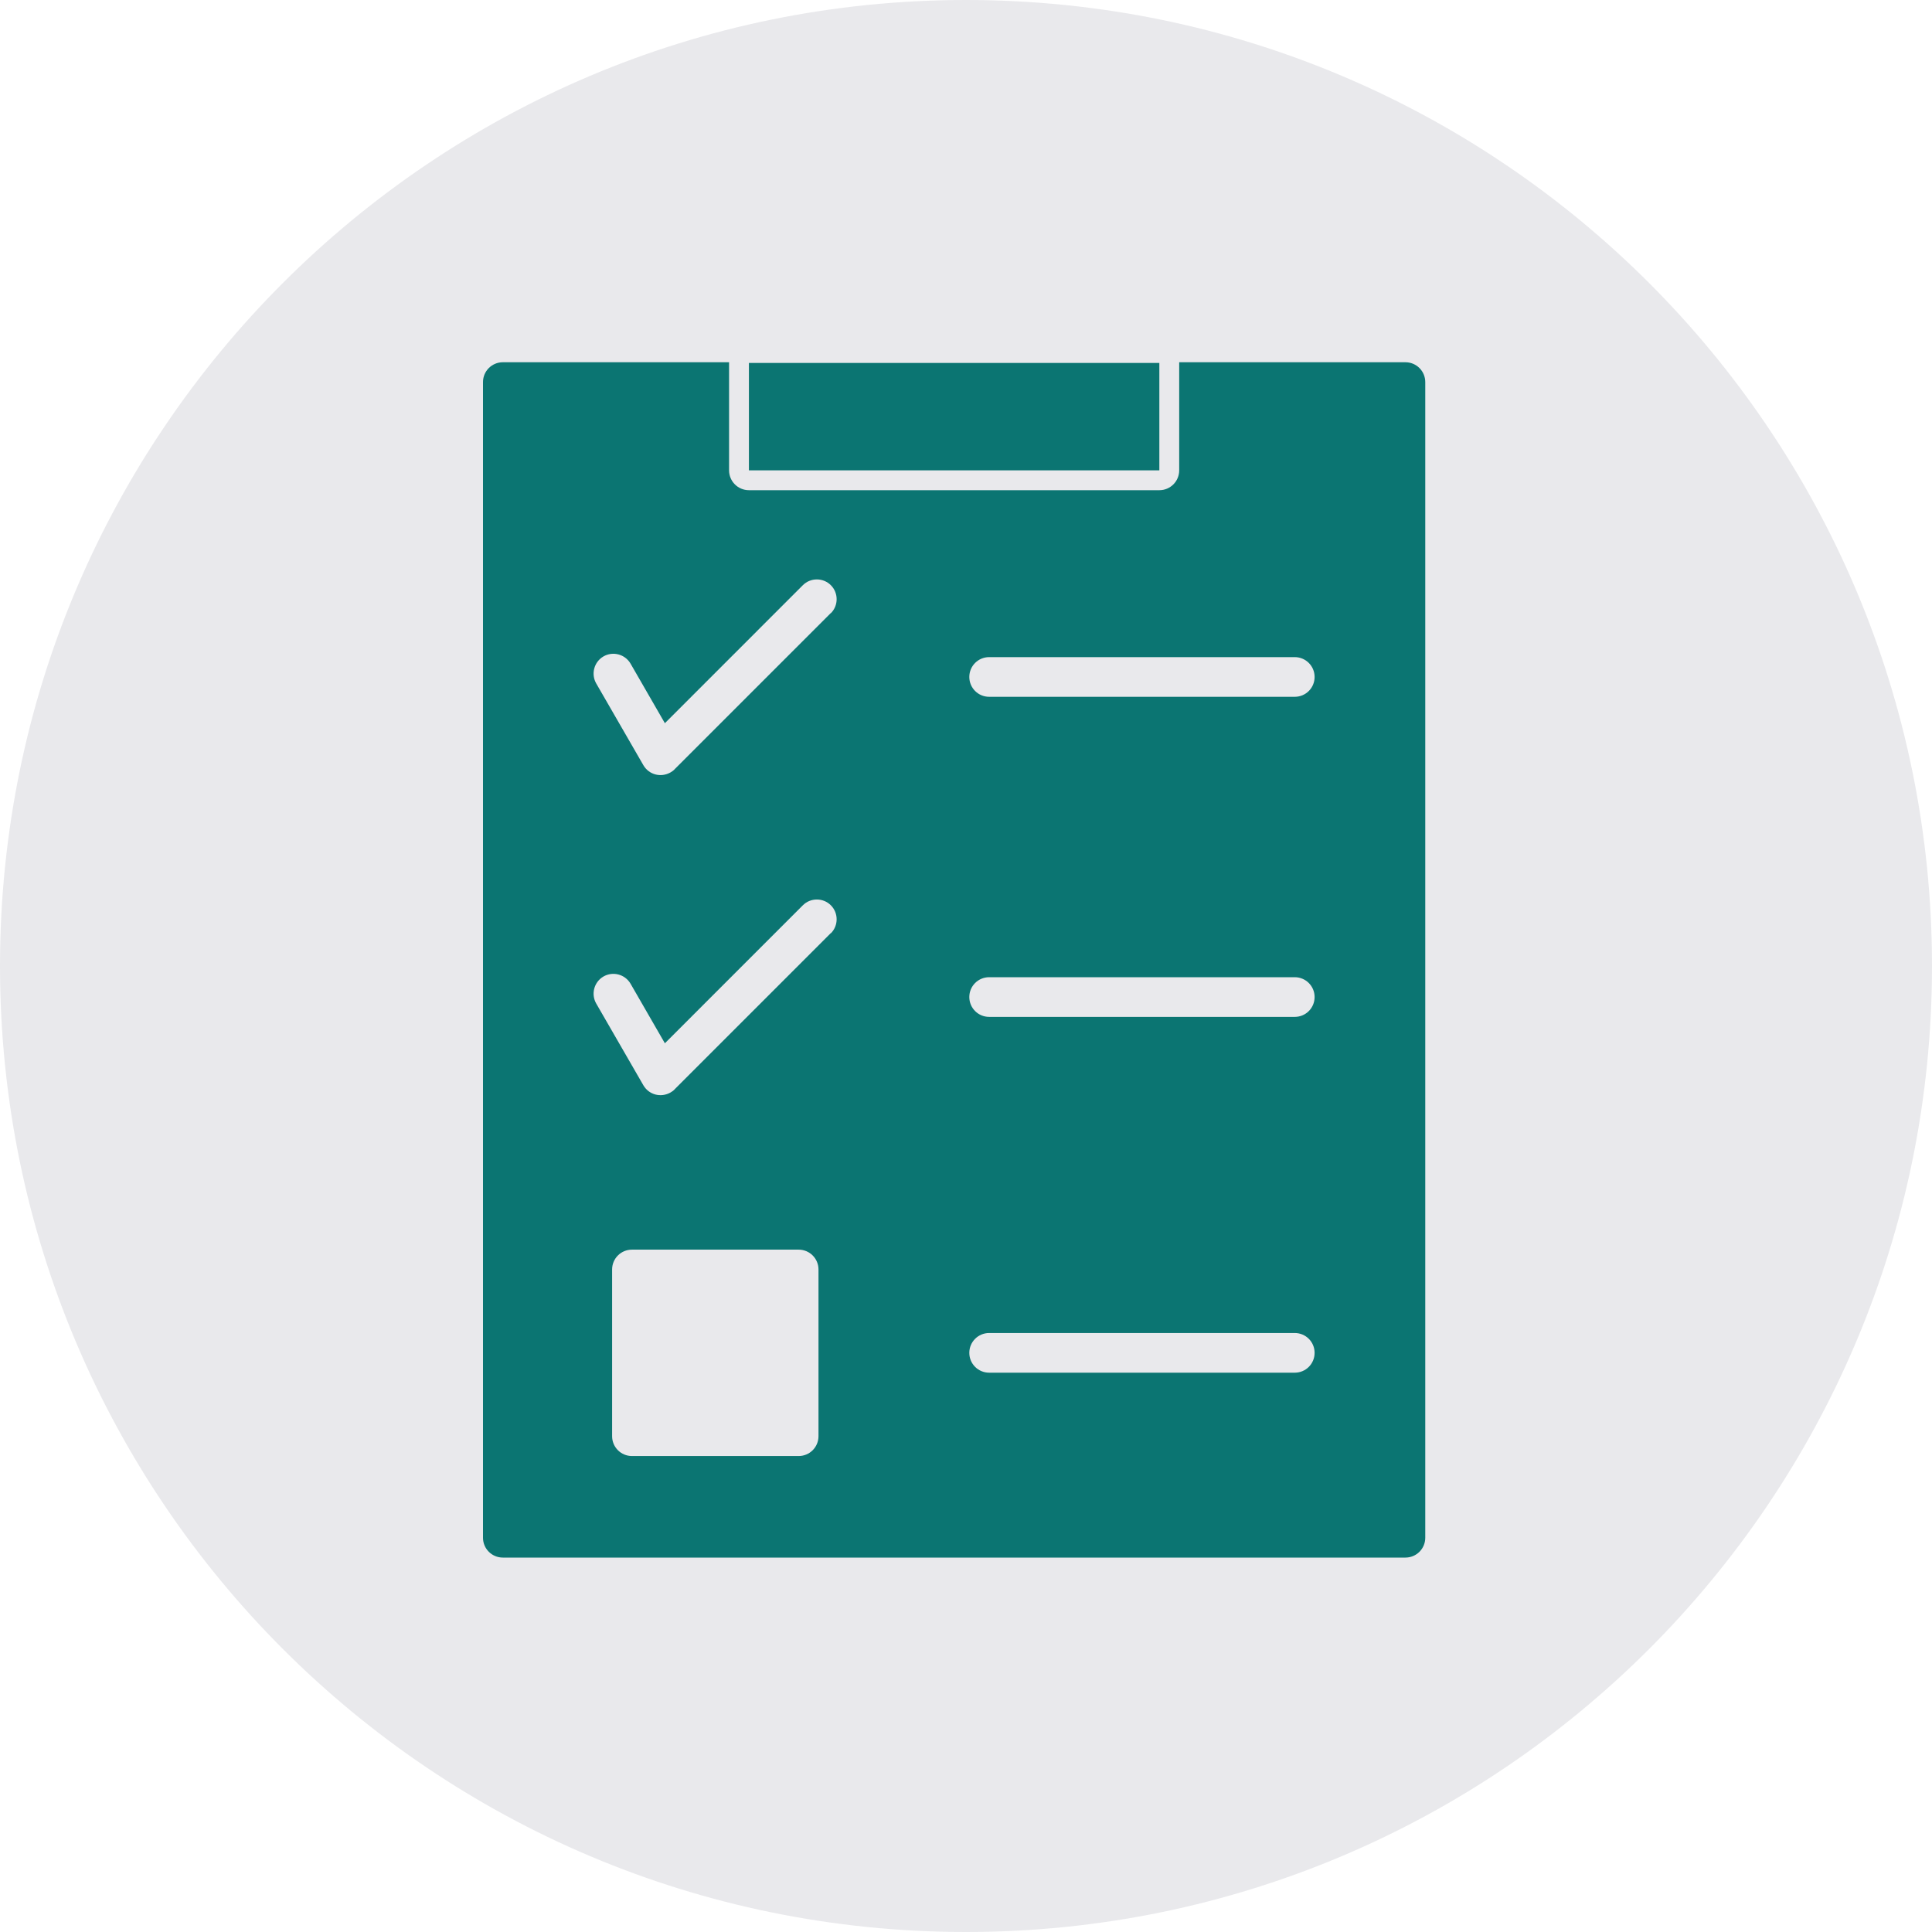
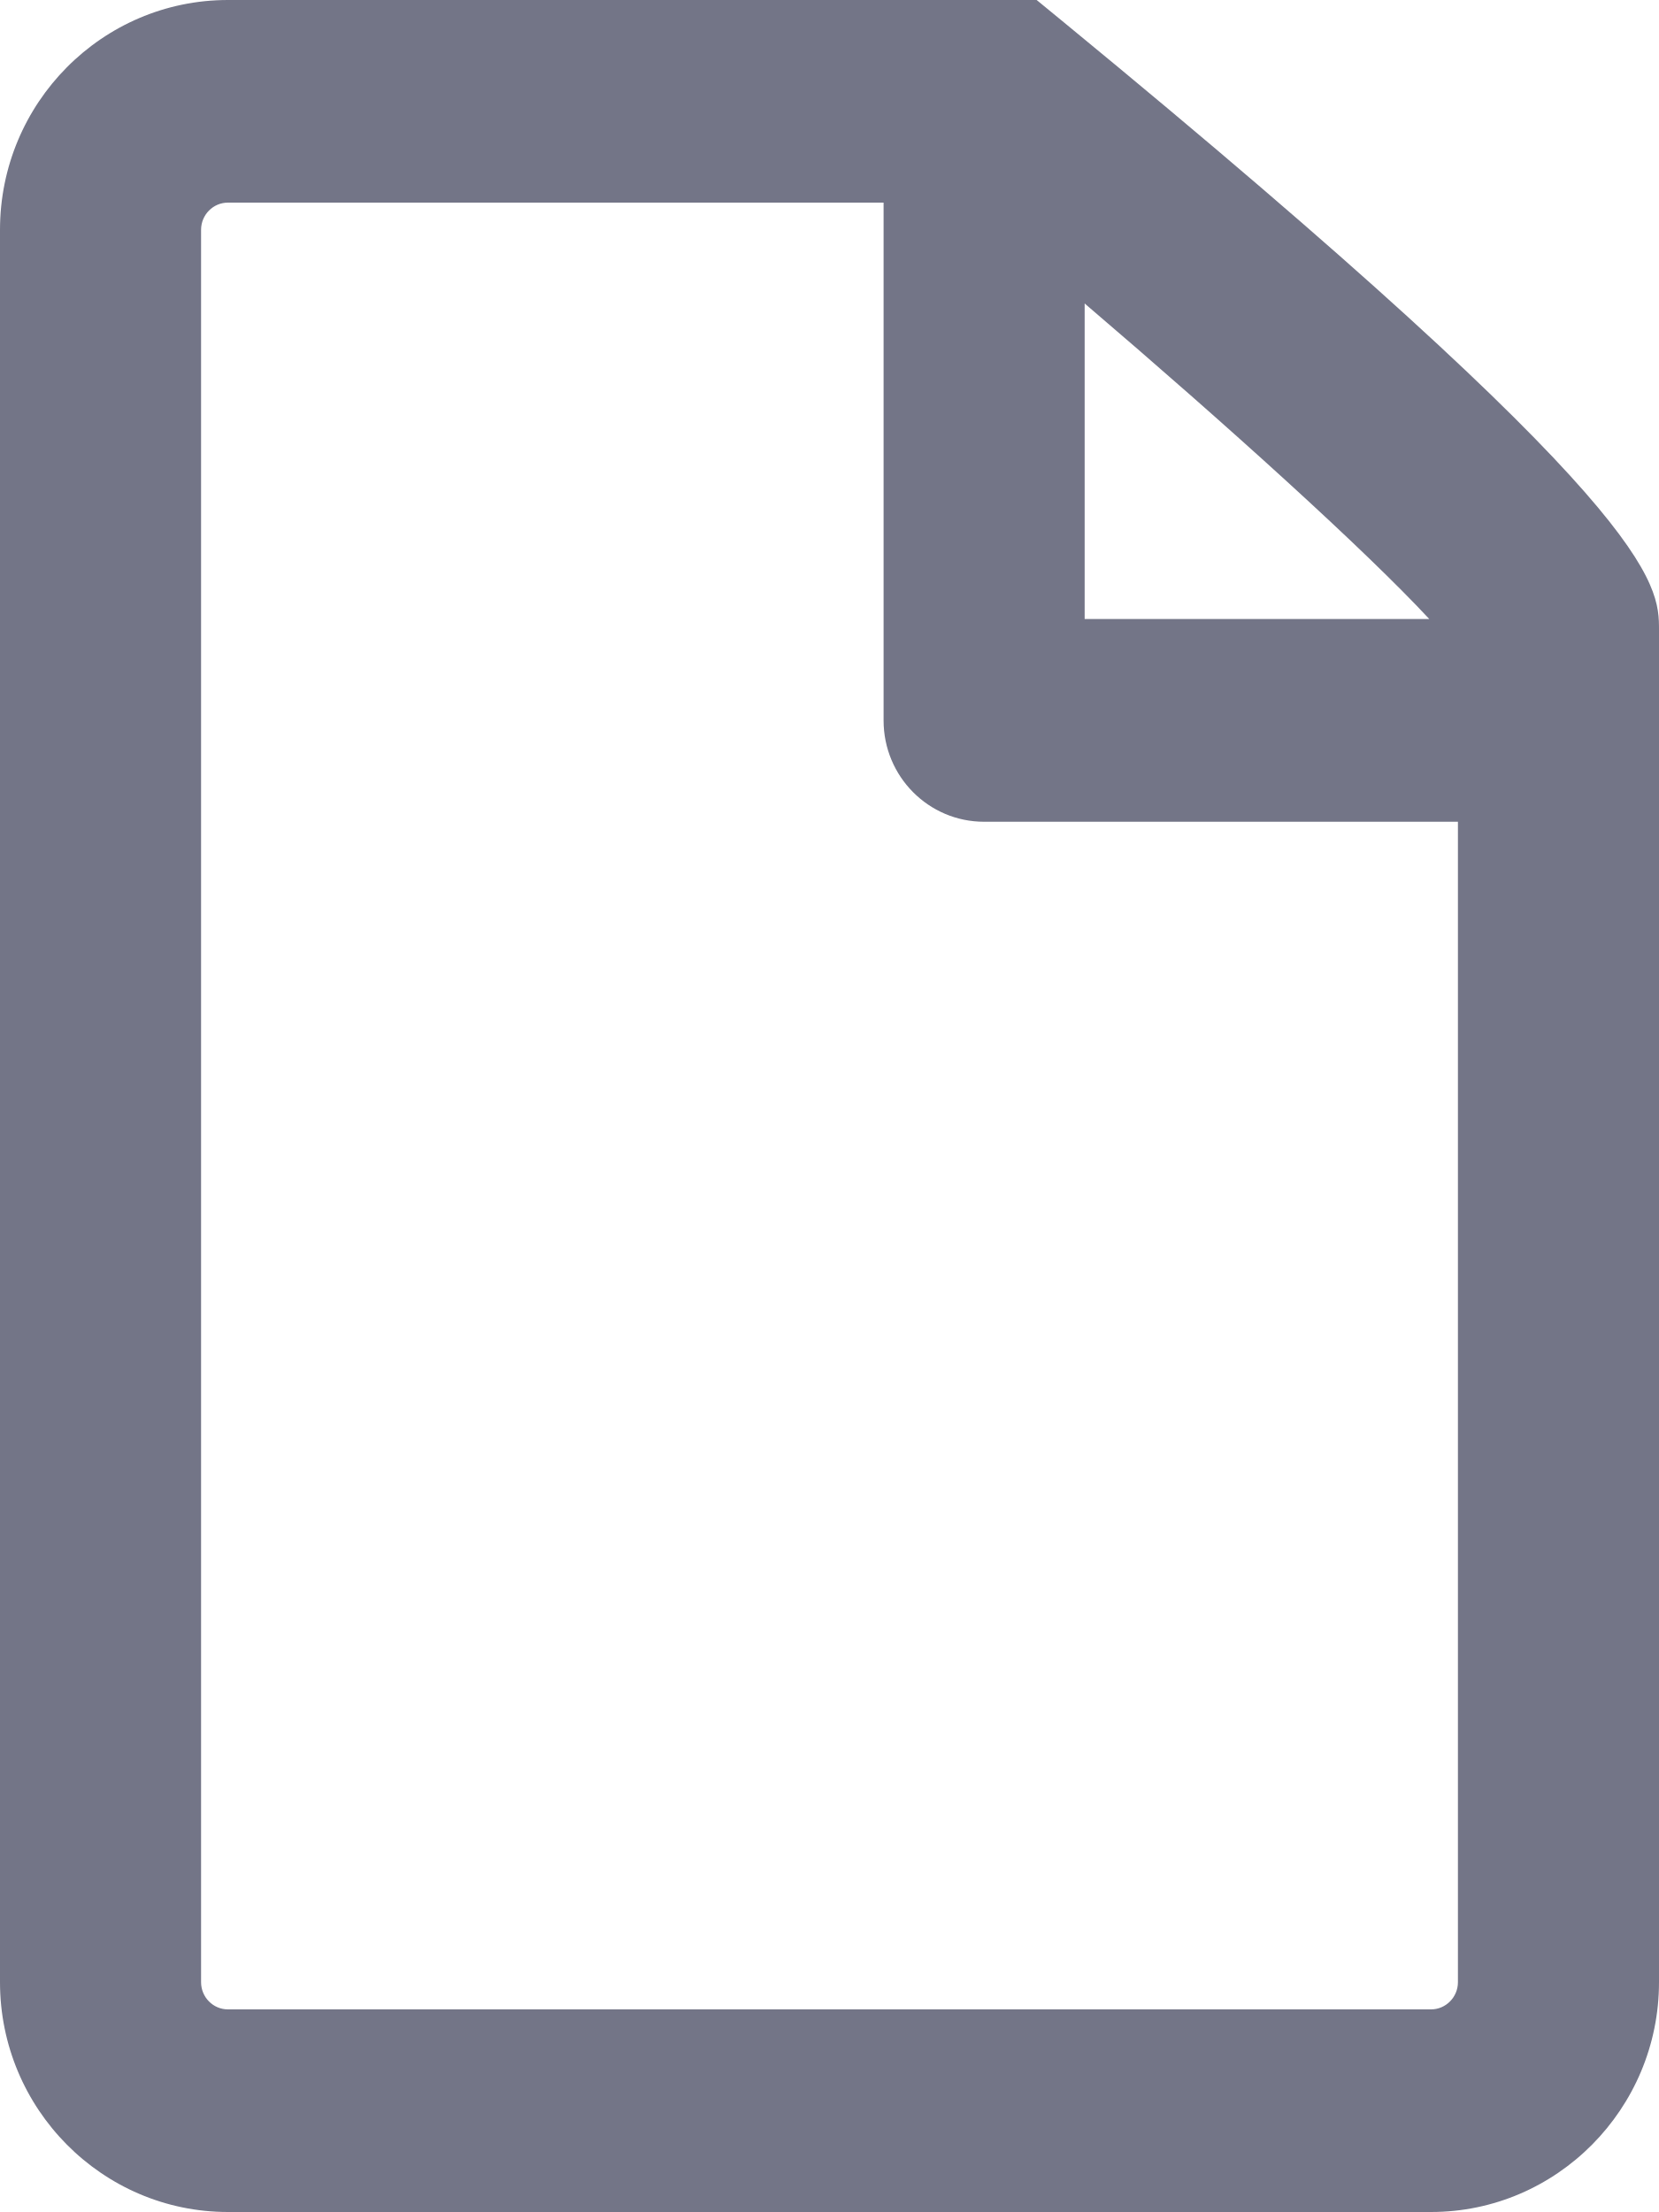
- <svg xmlns="http://www.w3.org/2000/svg" width="80" height="80" viewBox="0 0 80 80" fill="none">
-   <circle cx="40" cy="40" r="40" fill="#E9E9EC" />
-   <path fill-rule="evenodd" clip-rule="evenodd" d="M26.168 51.745H33.07C33.525 51.745 33.892 52.113 33.892 52.567V59.469C33.892 59.924 33.525 60.291 33.07 60.291H26.168C25.713 60.291 25.346 59.924 25.346 59.469V52.567C25.346 52.113 25.713 51.745 26.168 51.745ZM53.613 42.107H40.959C40.504 42.107 40.137 41.74 40.137 41.285C40.137 40.831 40.504 40.464 40.959 40.464H53.613C54.068 40.464 54.435 40.831 54.435 41.285C54.435 41.74 54.068 42.107 53.613 42.107ZM34.404 25.383L27.947 31.84C27.898 31.898 27.831 31.947 27.763 31.985C27.366 32.208 26.873 32.082 26.641 31.686L24.689 28.302C24.466 27.916 24.592 27.413 24.988 27.181C25.375 26.958 25.878 27.084 26.11 27.48L27.531 29.946L33.244 24.232C33.563 23.913 34.085 23.913 34.404 24.232C34.723 24.551 34.723 25.073 34.404 25.392V25.383ZM30.189 15H20.822C20.367 15 20 15.367 20 15.822V63.675C20 64.129 20.367 64.496 20.822 64.496H58.196C58.65 64.496 59.017 64.129 59.017 63.675V15.822C59.017 15.367 58.65 15 58.196 15H48.828V19.476C48.828 19.93 48.461 20.298 48.006 20.298H31.011C30.557 20.298 30.189 19.93 30.189 19.476V15ZM40.137 56.018C40.137 55.564 40.504 55.197 40.959 55.197H53.613C54.068 55.197 54.435 55.564 54.435 56.018C54.435 56.473 54.068 56.84 53.613 56.84H40.959C40.504 56.84 40.137 56.473 40.137 56.018ZM34.404 38.636L27.947 45.094C27.898 45.152 27.831 45.201 27.763 45.239C27.366 45.462 26.873 45.336 26.641 44.94L24.689 41.556C24.466 41.169 24.592 40.667 24.988 40.435C25.375 40.212 25.878 40.338 26.11 40.734L27.531 43.2L33.244 37.486C33.563 37.167 34.085 37.167 34.404 37.486C34.723 37.805 34.723 38.327 34.404 38.646V38.636ZM40.959 28.853C40.504 28.853 40.137 28.486 40.137 28.032C40.137 27.577 40.504 27.21 40.959 27.21H53.613C54.068 27.21 54.435 27.577 54.435 28.032C54.435 28.486 54.068 28.853 53.613 28.853H40.959Z" fill="#0B7572" />
-   <path fill-rule="evenodd" clip-rule="evenodd" d="M48.006 15.029H31.011V19.476H48.006V15.029Z" fill="#0B7572" />
+ <svg xmlns="http://www.w3.org/2000/svg" width="15" height="20" viewBox="0 0 15 20" fill="none">
+   <path d="M9.624 0.206L9.373 0H2.061C0.924 0 0 0.931 0 2.078V17.922C0 19.067 0.924 20 2.061 20H12.939C14.075 20 15 19.067 15 17.922V5.7C15 5.269 15 4.624 9.624 0.206ZM9.807 2.744C11.109 3.856 12.342 4.972 12.923 5.597H9.807V2.744ZM12.939 18.168H2.061C1.927 18.168 1.818 18.058 1.818 17.922V2.078C1.818 1.942 1.927 1.832 2.061 1.832H7.989V6.514C7.989 7.021 8.396 7.43 8.898 7.43H13.182V17.922C13.182 18.058 13.072 18.168 12.939 18.168Z" fill="#737587" />
</svg>
